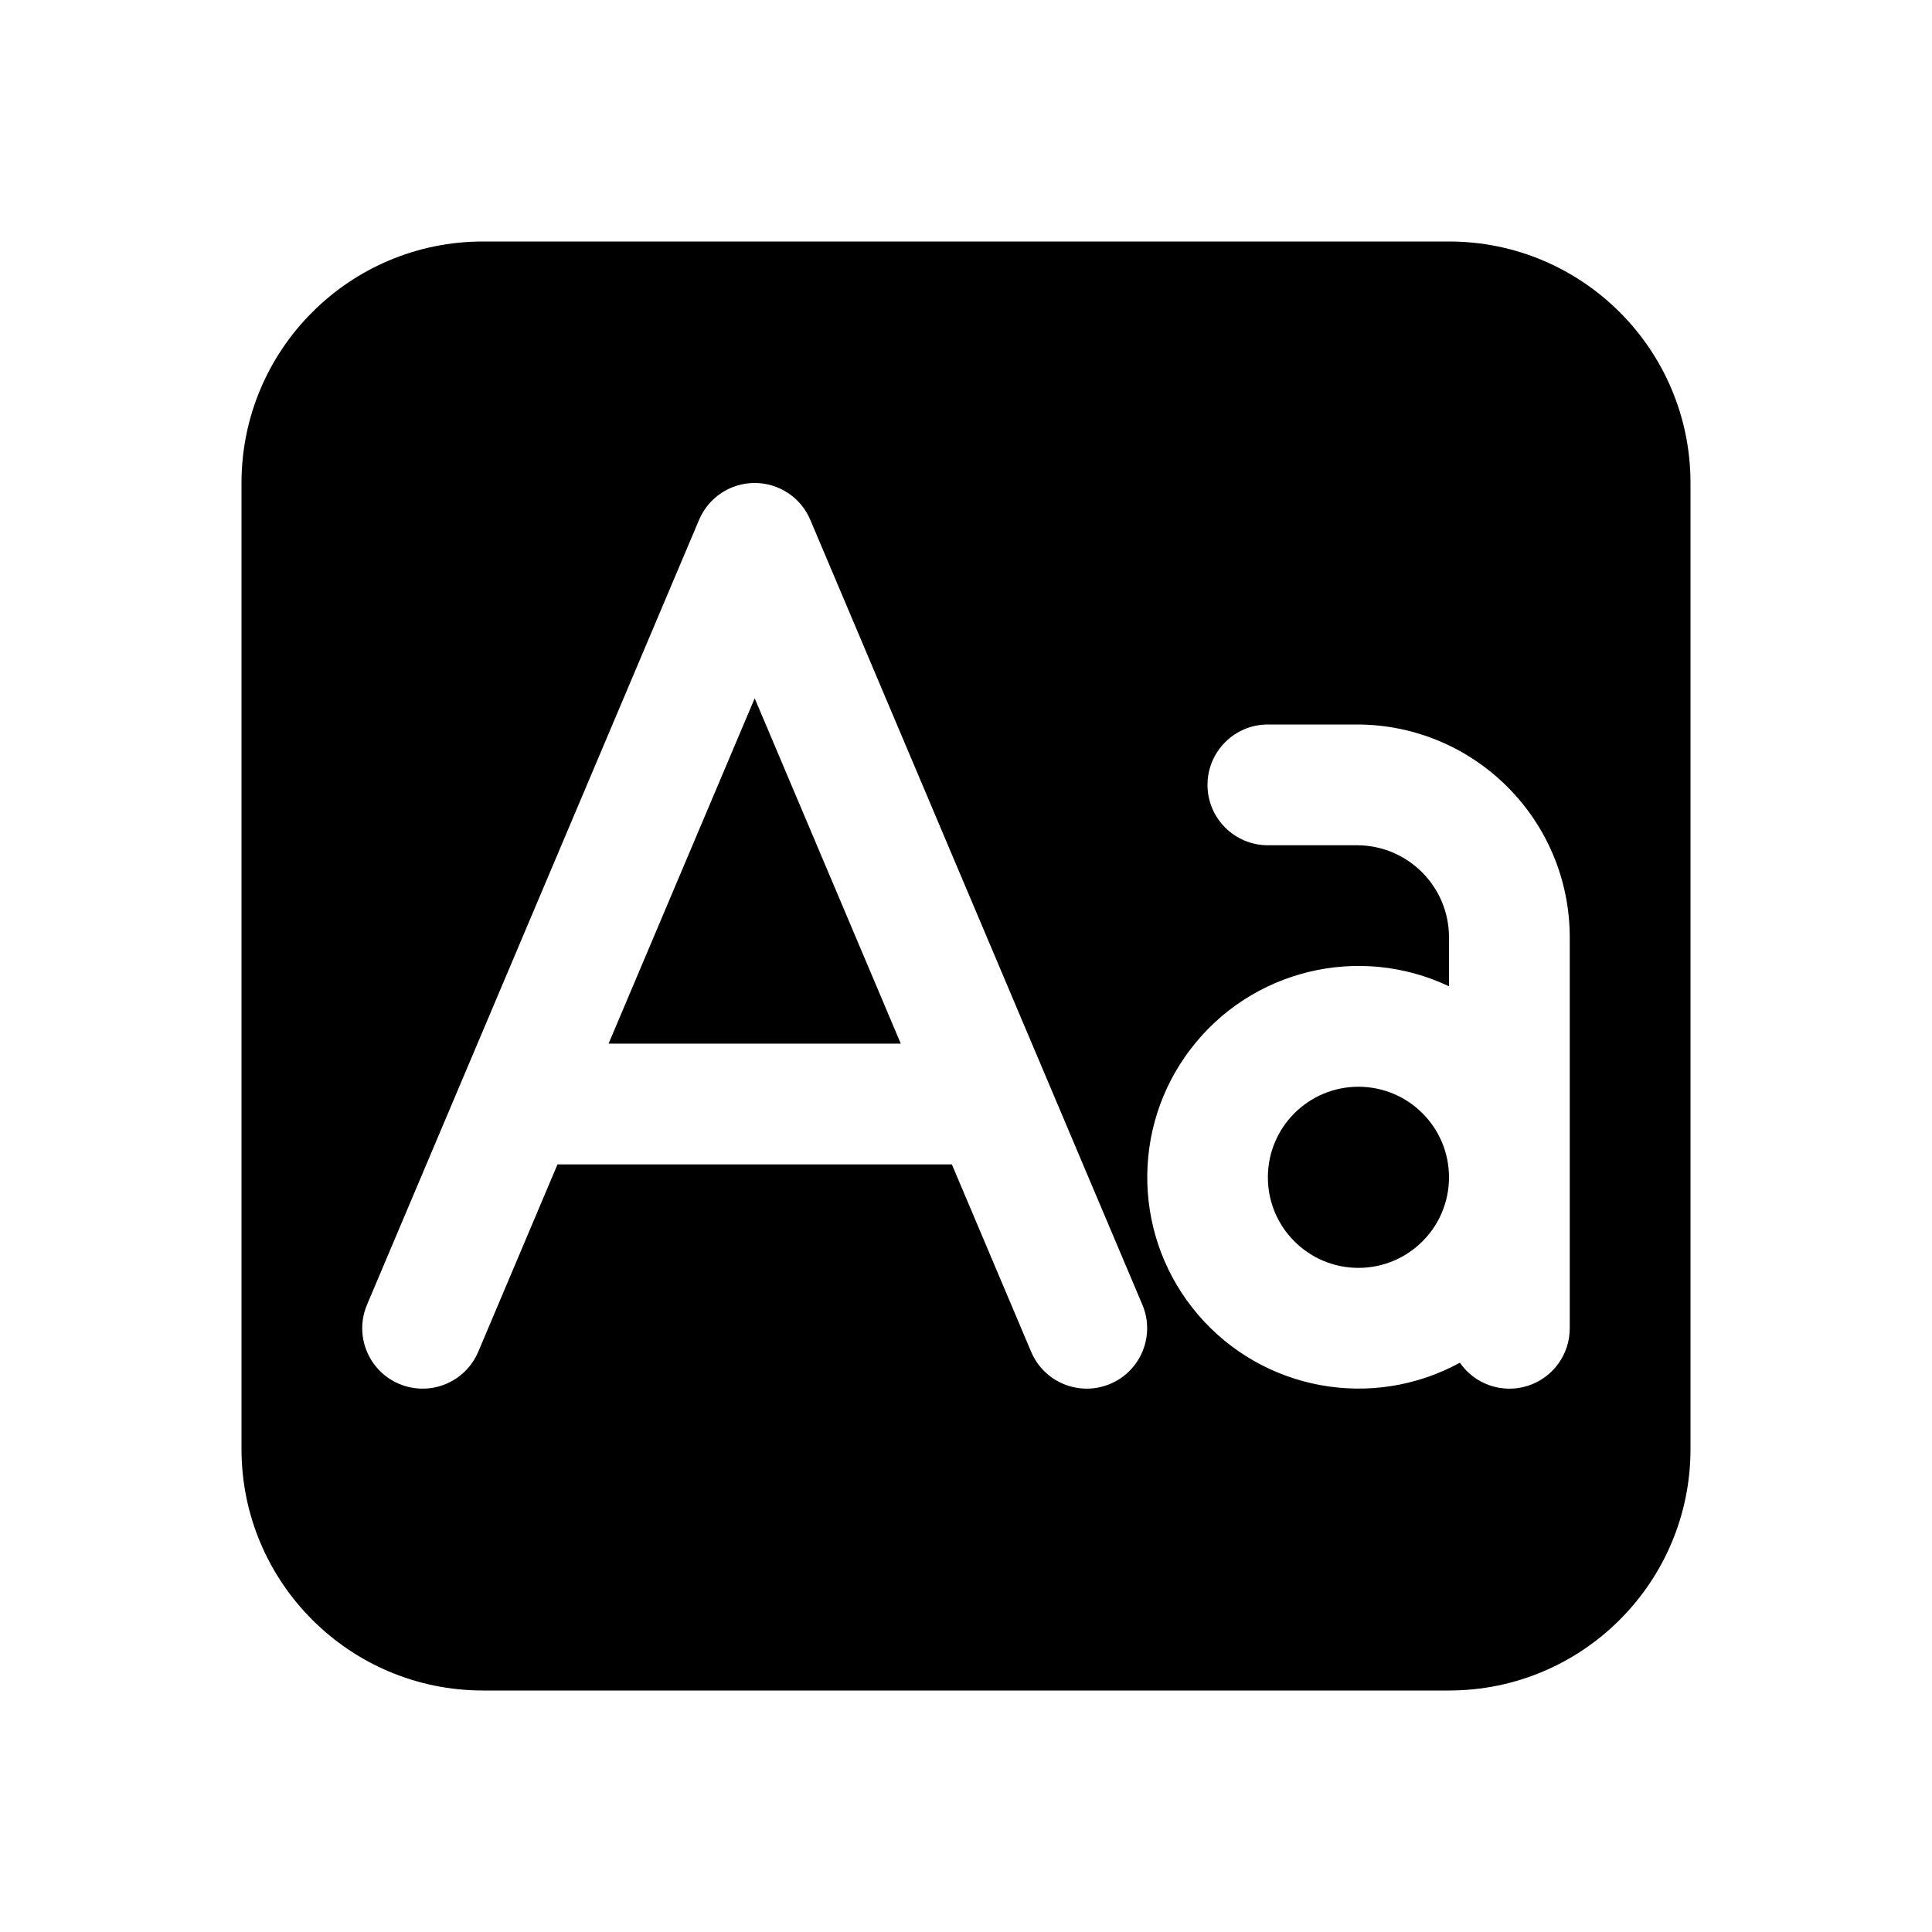
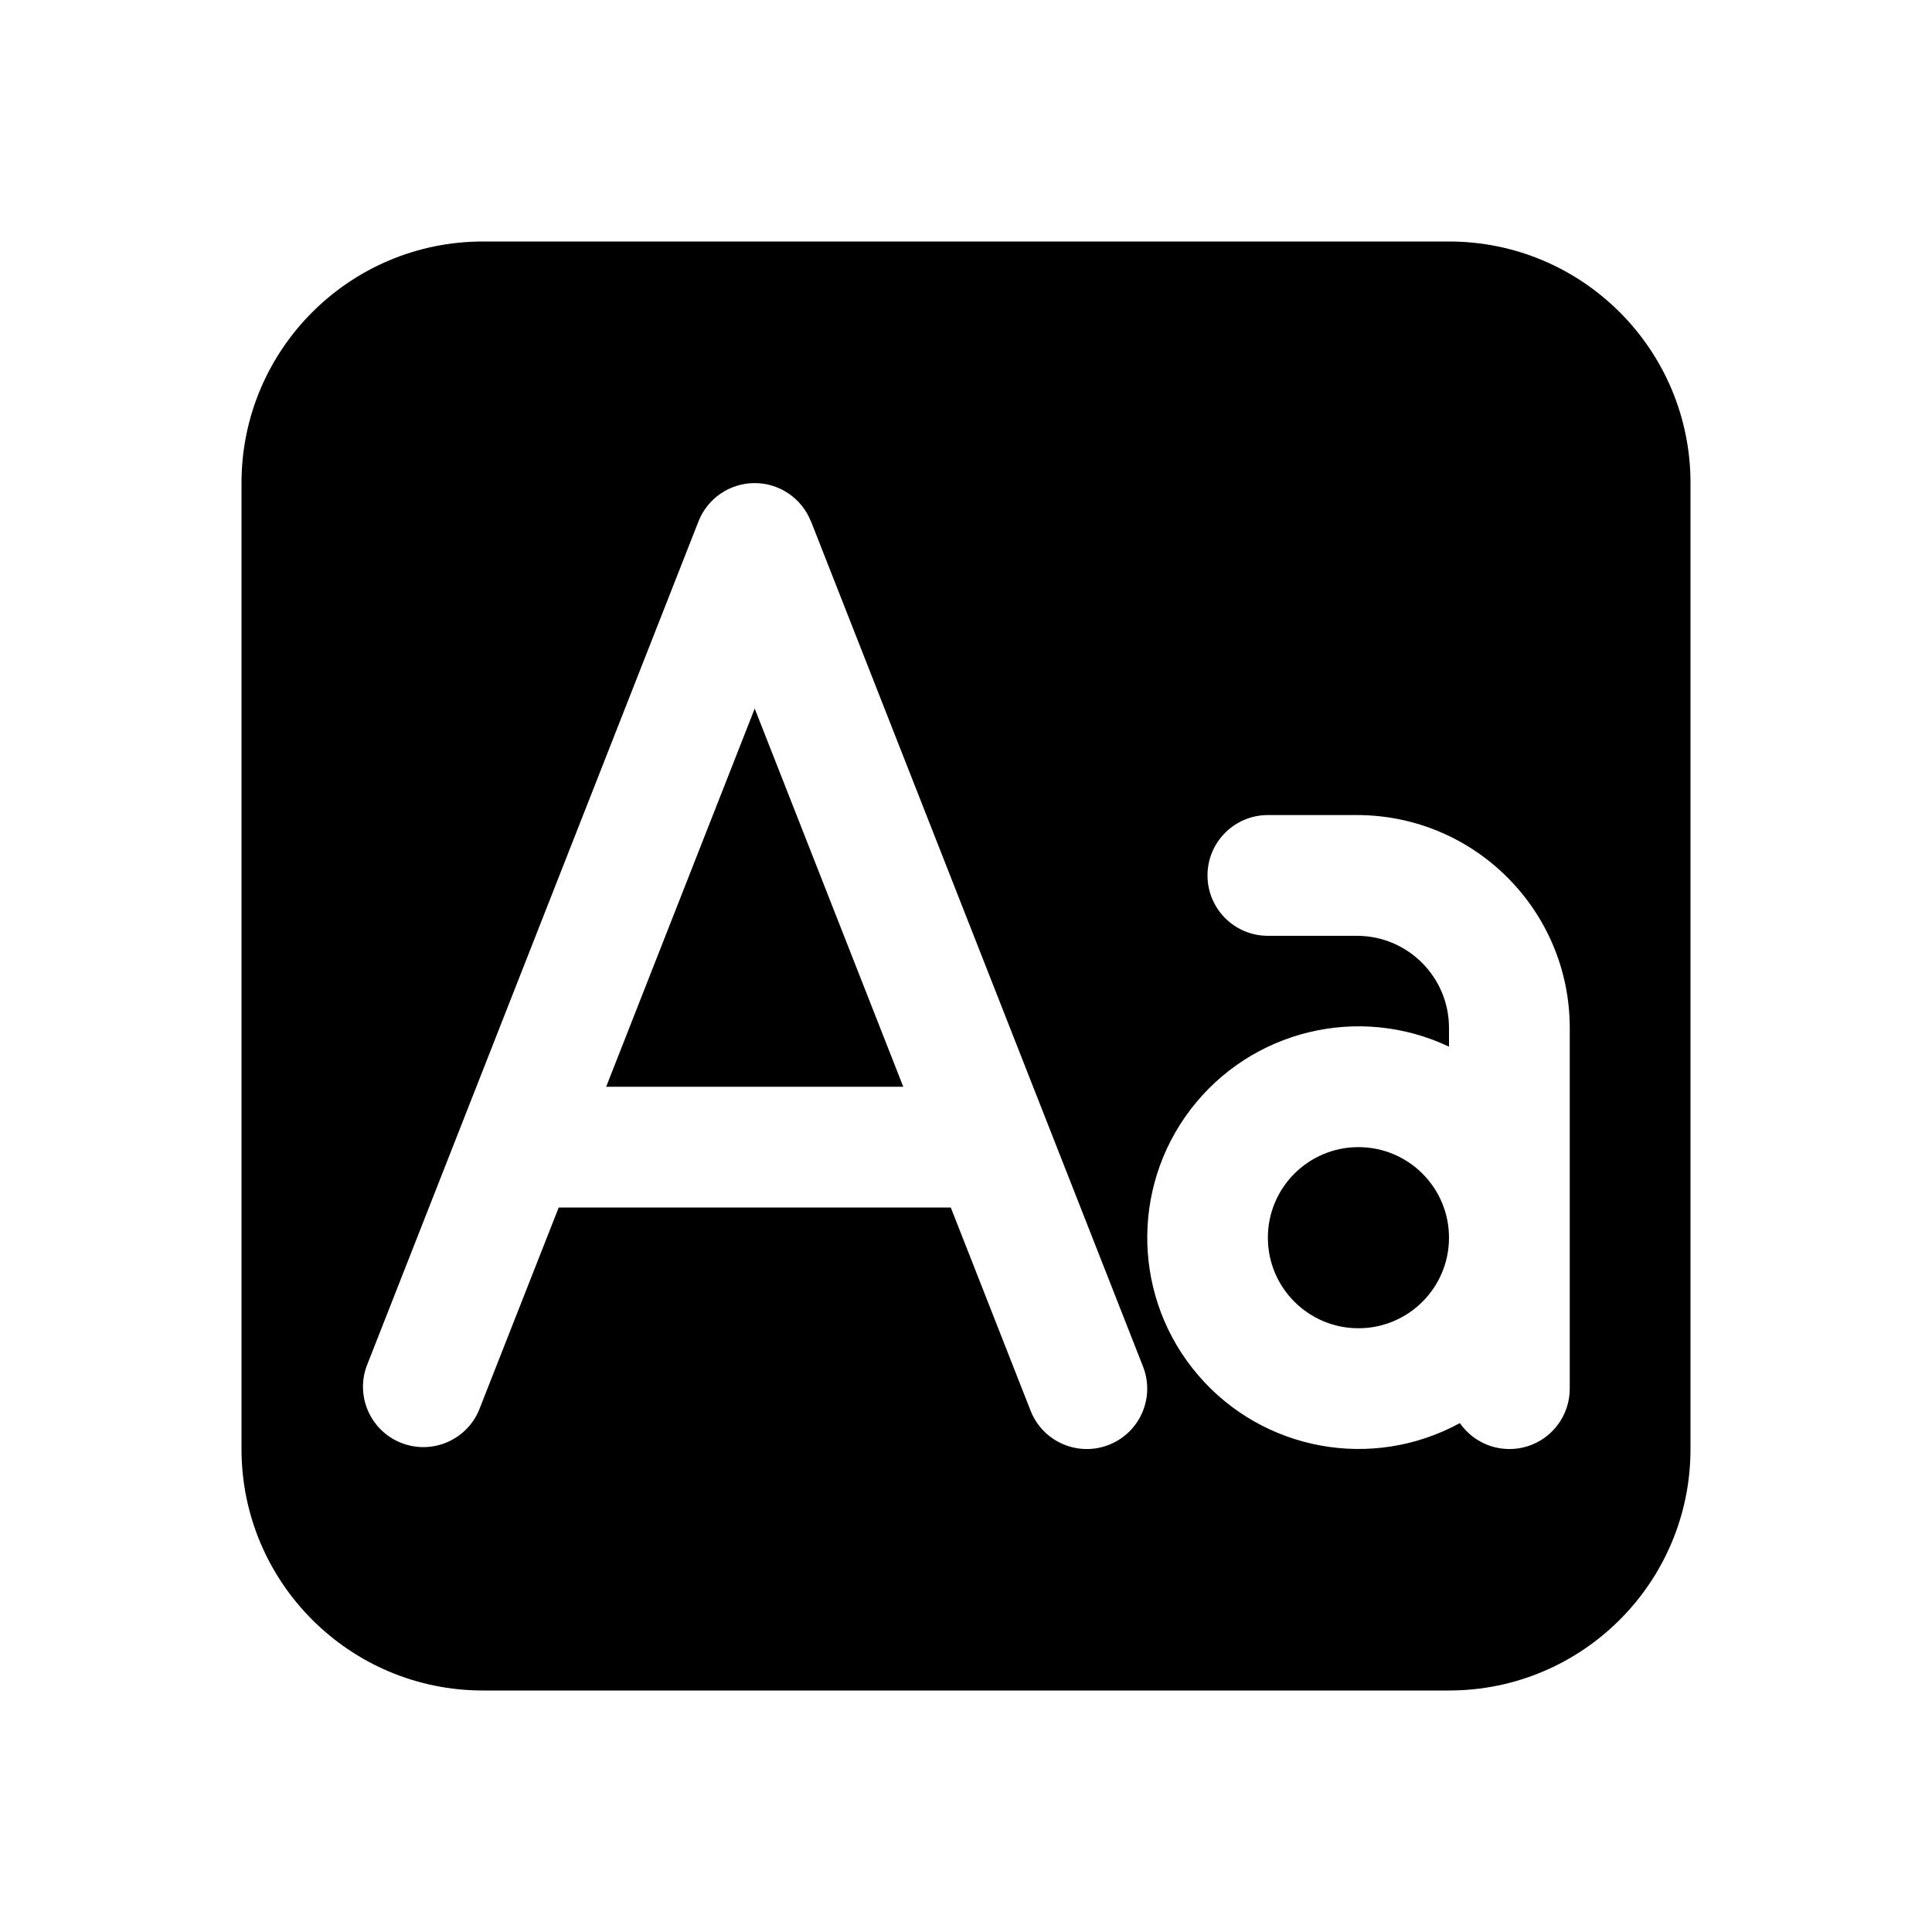
<svg xmlns="http://www.w3.org/2000/svg" width="32" height="32" fill="none">
-   <path d="M22.5 18a1.5 1.5 0 1 1 0 3 1.5 1.5 0 0 1 0-3Zm-10-6.434 2.42 5.72h-4.84l2.42-5.72Z" fill="#000" />
-   <path fill-rule="evenodd" clip-rule="evenodd" d="M8 4a4 4 0 0 0-4 4v16a4 4 0 0 0 4 4h16a4 4 0 0 0 4-4V8a4 4 0 0 0-4-4H8Zm13 8a1 1 0 1 0 0 2h1.474c.843 0 1.526.683 1.526 1.526v.81a3.5 3.5 0 1 0 .18 6.235A.999.999 0 0 0 26 22v-6.474A3.526 3.526 0 0 0 22.474 12H21Zm-7.579-3.39a1 1 0 0 0-1.842 0l-5.5 13a1 1 0 1 0 1.842.78l1.313-3.104h6.532l1.313 3.104a1 1 0 1 0 1.842-.78l-5.5-13Z" fill="#000" />
+   <path d="M22.5 19a1.5 1.5 0 1 1 0 3 1.5 1.5 0 0 1 0-3Zm-10-7.265L14.961 18H10.04l2.461-6.265Z" fill="#000" />
+   <path fill-rule="evenodd" clip-rule="evenodd" d="M8 4a4 4 0 0 0-4 4v16a4 4 0 0 0 4 4h16a4 4 0 0 0 4-4V8a4 4 0 0 0-4-4H8Zm13 9.5a1 1 0 1 0 0 2h1.474c.843 0 1.526.683 1.526 1.526v.31a3.5 3.5 0 1 0 .18 6.235A.999.999 0 0 0 26 23v-5.974a3.526 3.526 0 0 0-3.526-3.526H21Zm-7.57-4.866a1 1 0 0 0-1.86 0l-5.5 14a1 1 0 0 0 1.86.732L9.254 20h6.494l1.322 3.366a1 1 0 0 0 1.862-.732l-5.5-14Z" fill="#000" />
</svg>
